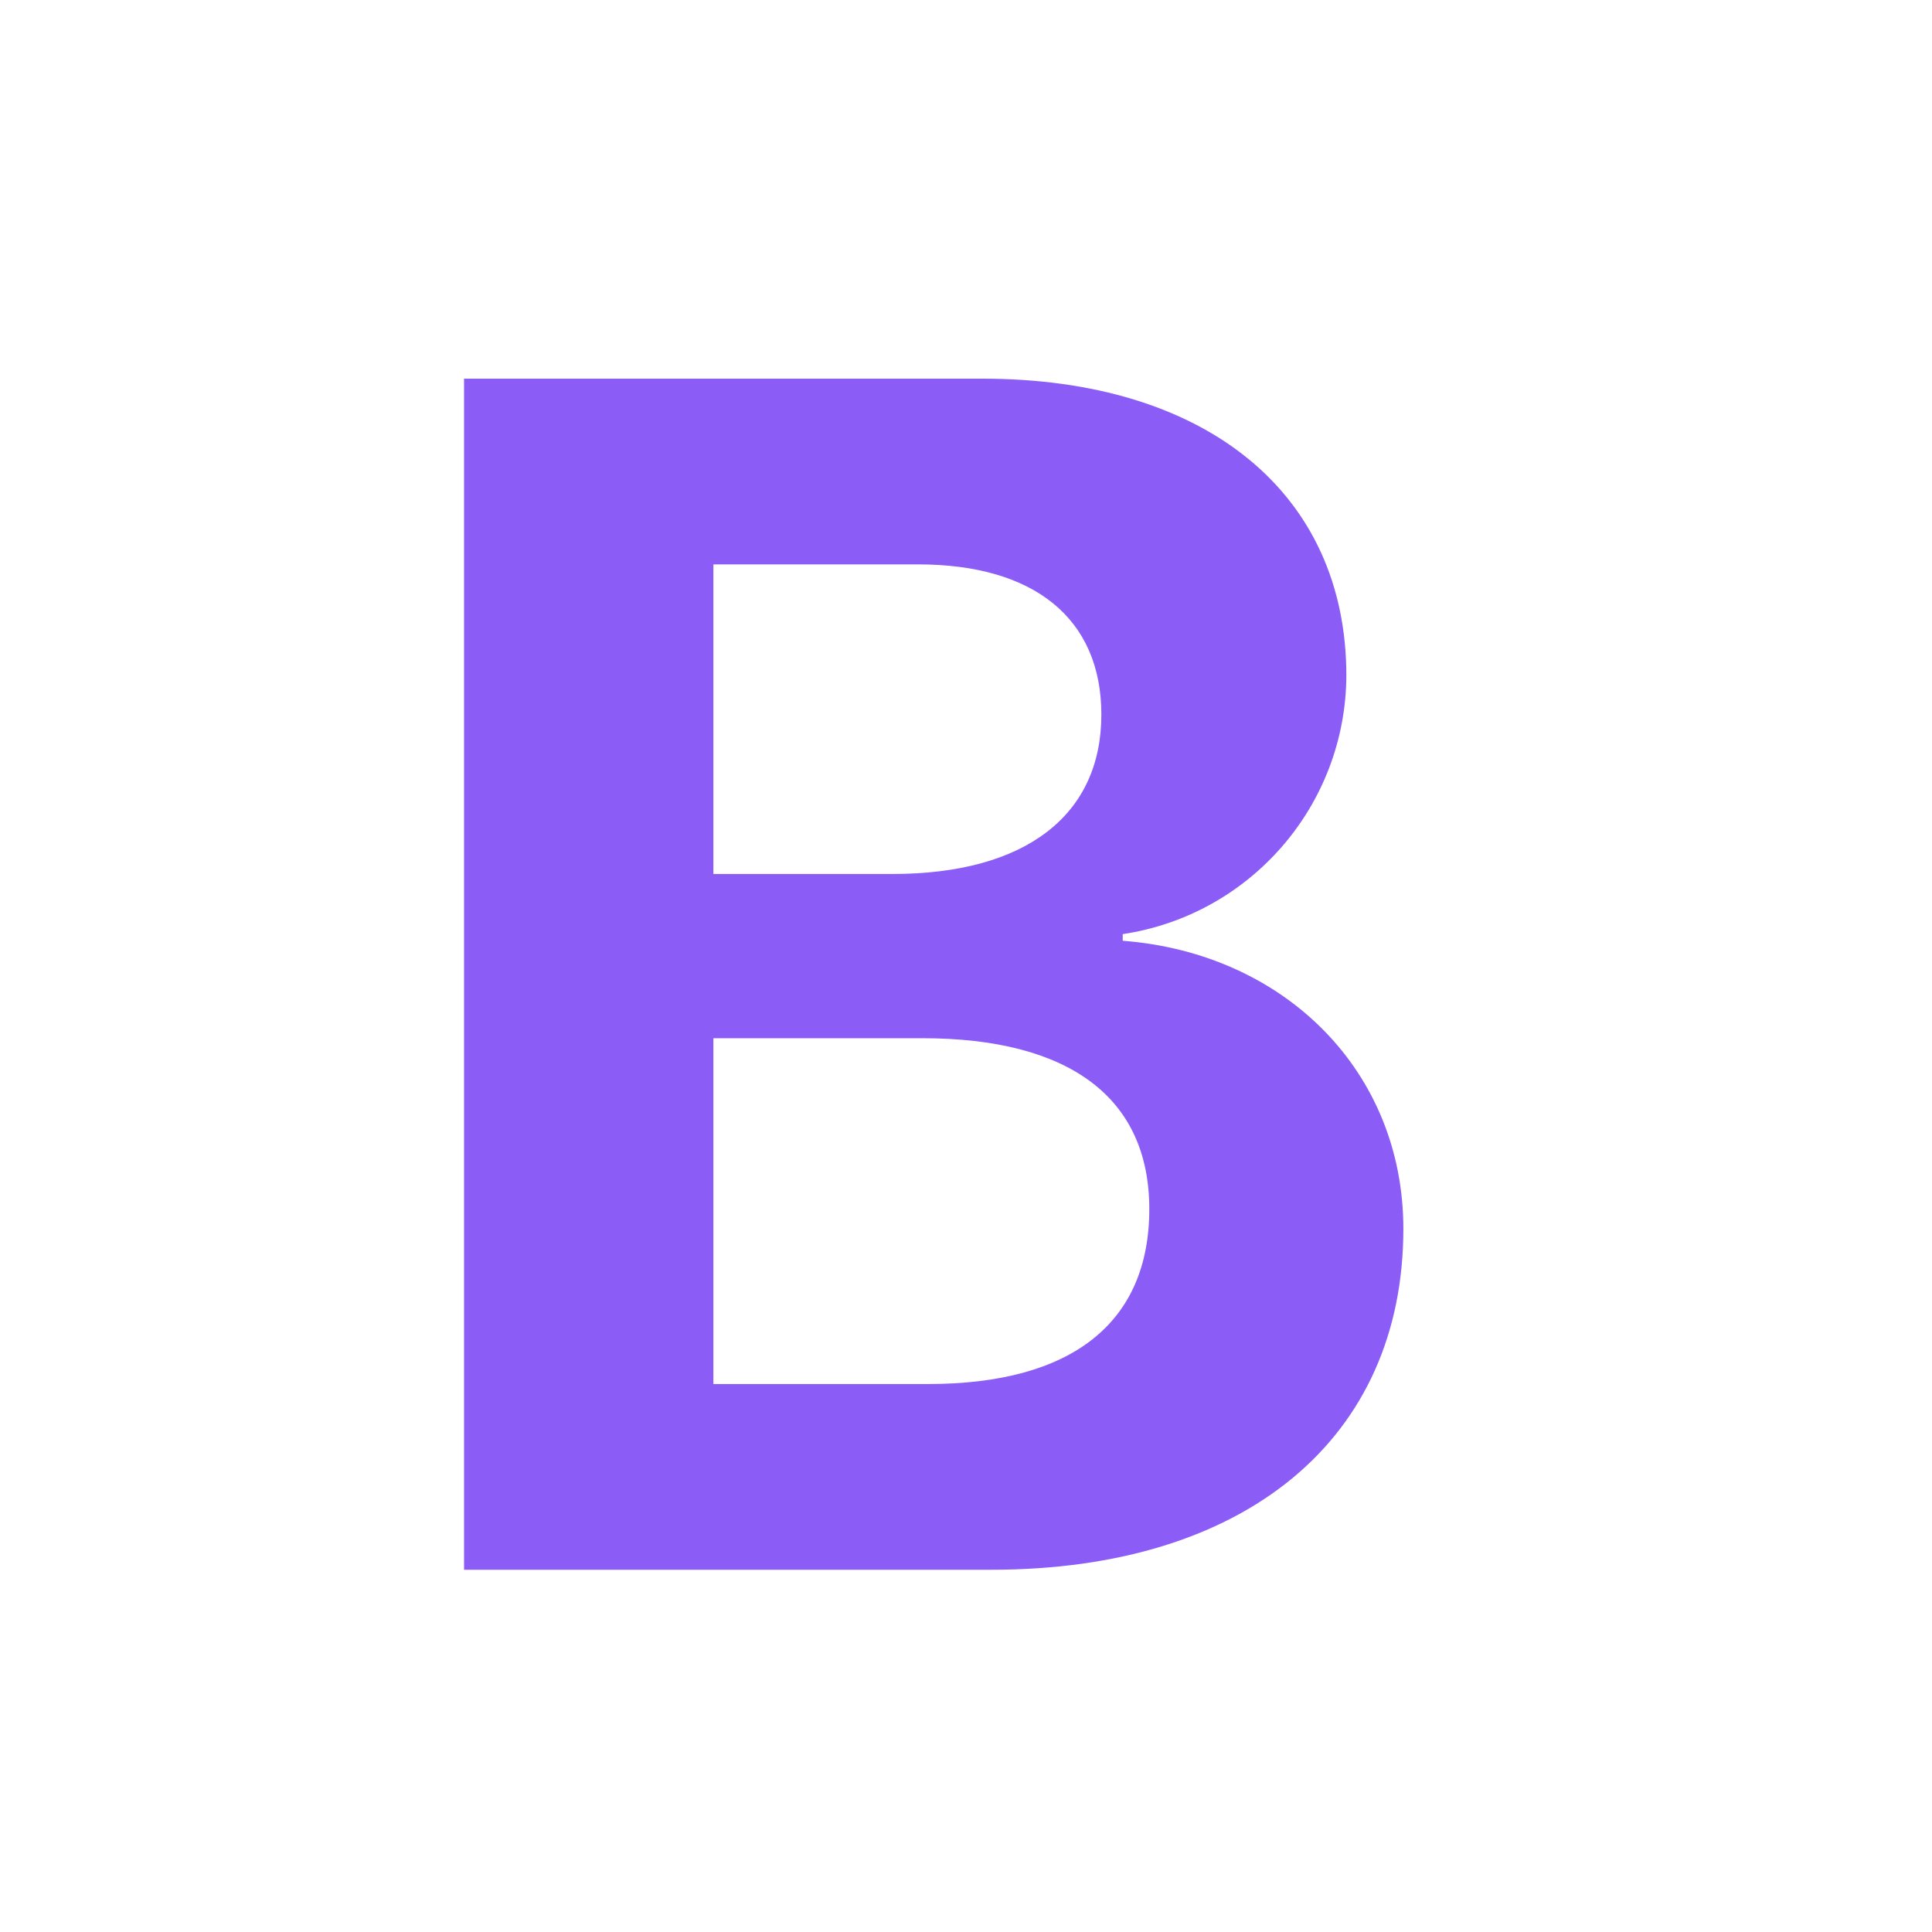
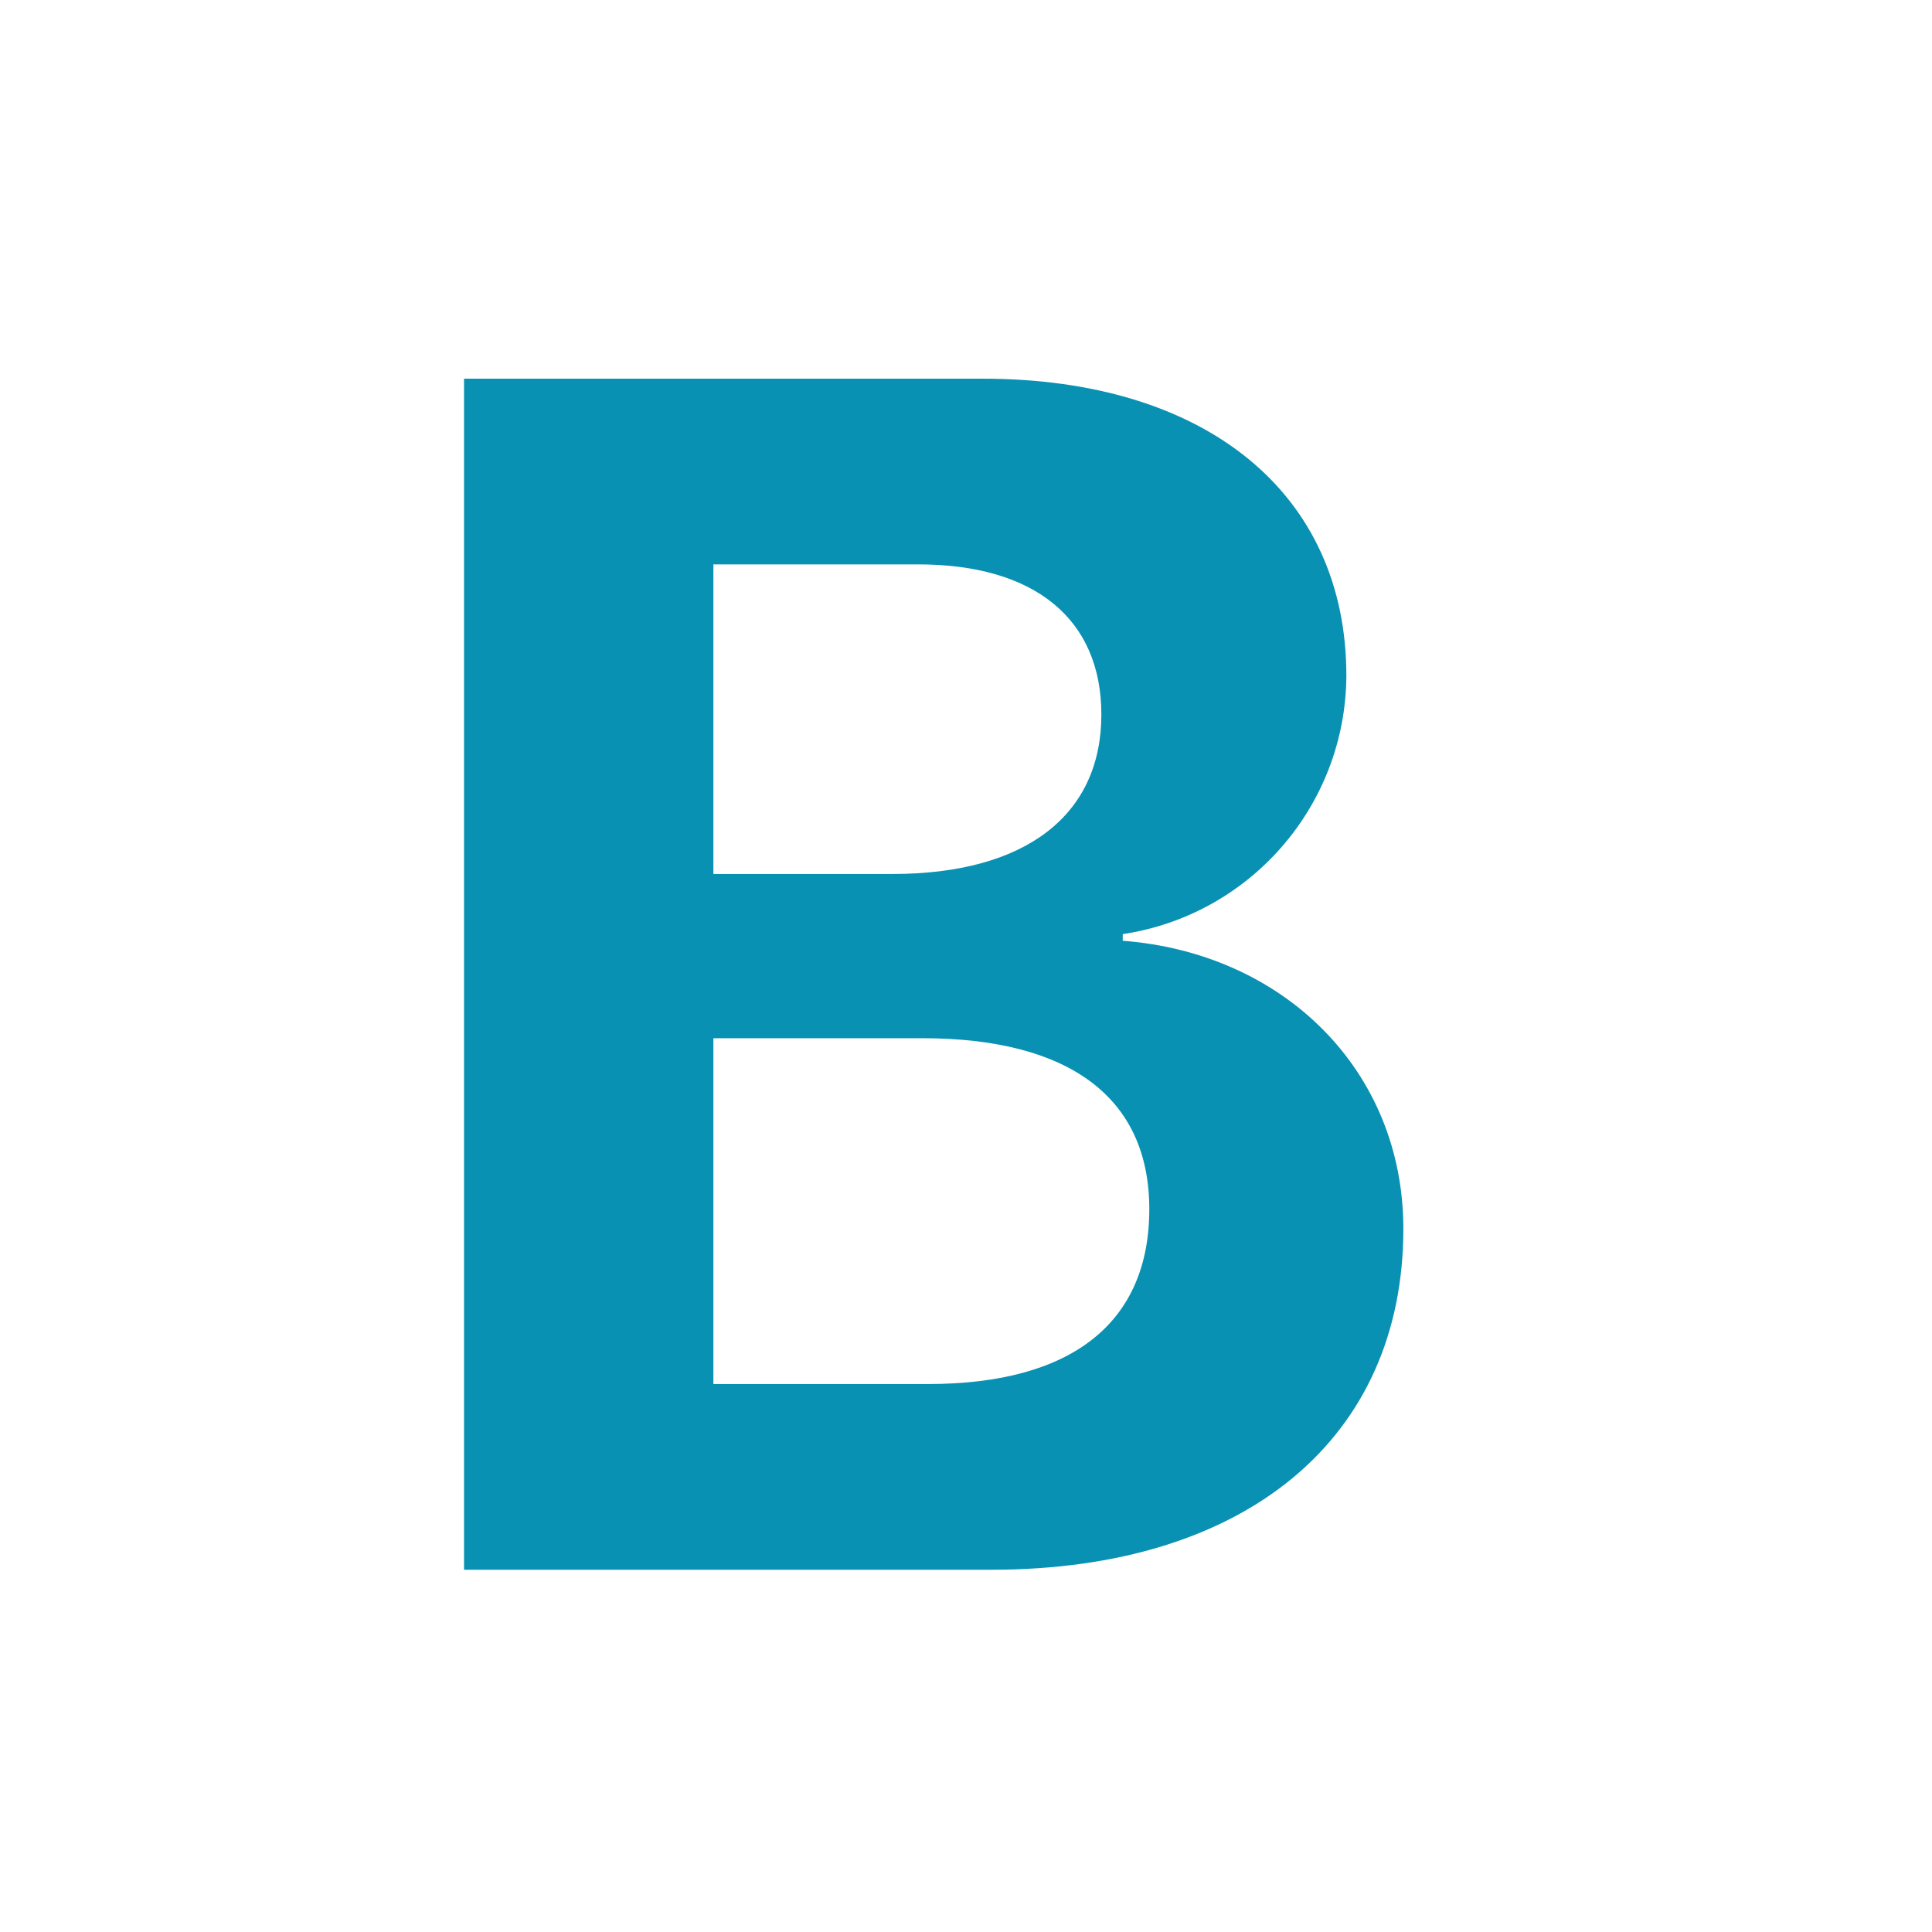
- <svg xmlns="http://www.w3.org/2000/svg" width="16" height="16" fill="rgb(139 92 246)" class="bi bi-type-bold" viewBox="0 0 16 16">
+ <svg xmlns="http://www.w3.org/2000/svg" width="16" height="16" fill="rgb(8, 145, 178)" class="bi bi-type-bold" viewBox="0 0 16 16">
  <path d="M8.21 13c2.106 0 3.412-1.087 3.412-2.823 0-1.306-.984-2.283-2.324-2.386v-.055a2.176 2.176 0 0 0 1.852-2.14c0-1.51-1.162-2.46-3.014-2.46H3.843V13H8.21zM5.908 4.674h1.696c.963 0 1.517.451 1.517 1.244 0 .834-.629 1.32-1.73 1.32H5.908V4.673zm0 6.788V8.598h1.73c1.217 0 1.88.492 1.88 1.415 0 .943-.643 1.449-1.832 1.449H5.907z" fill="" />
</svg>
